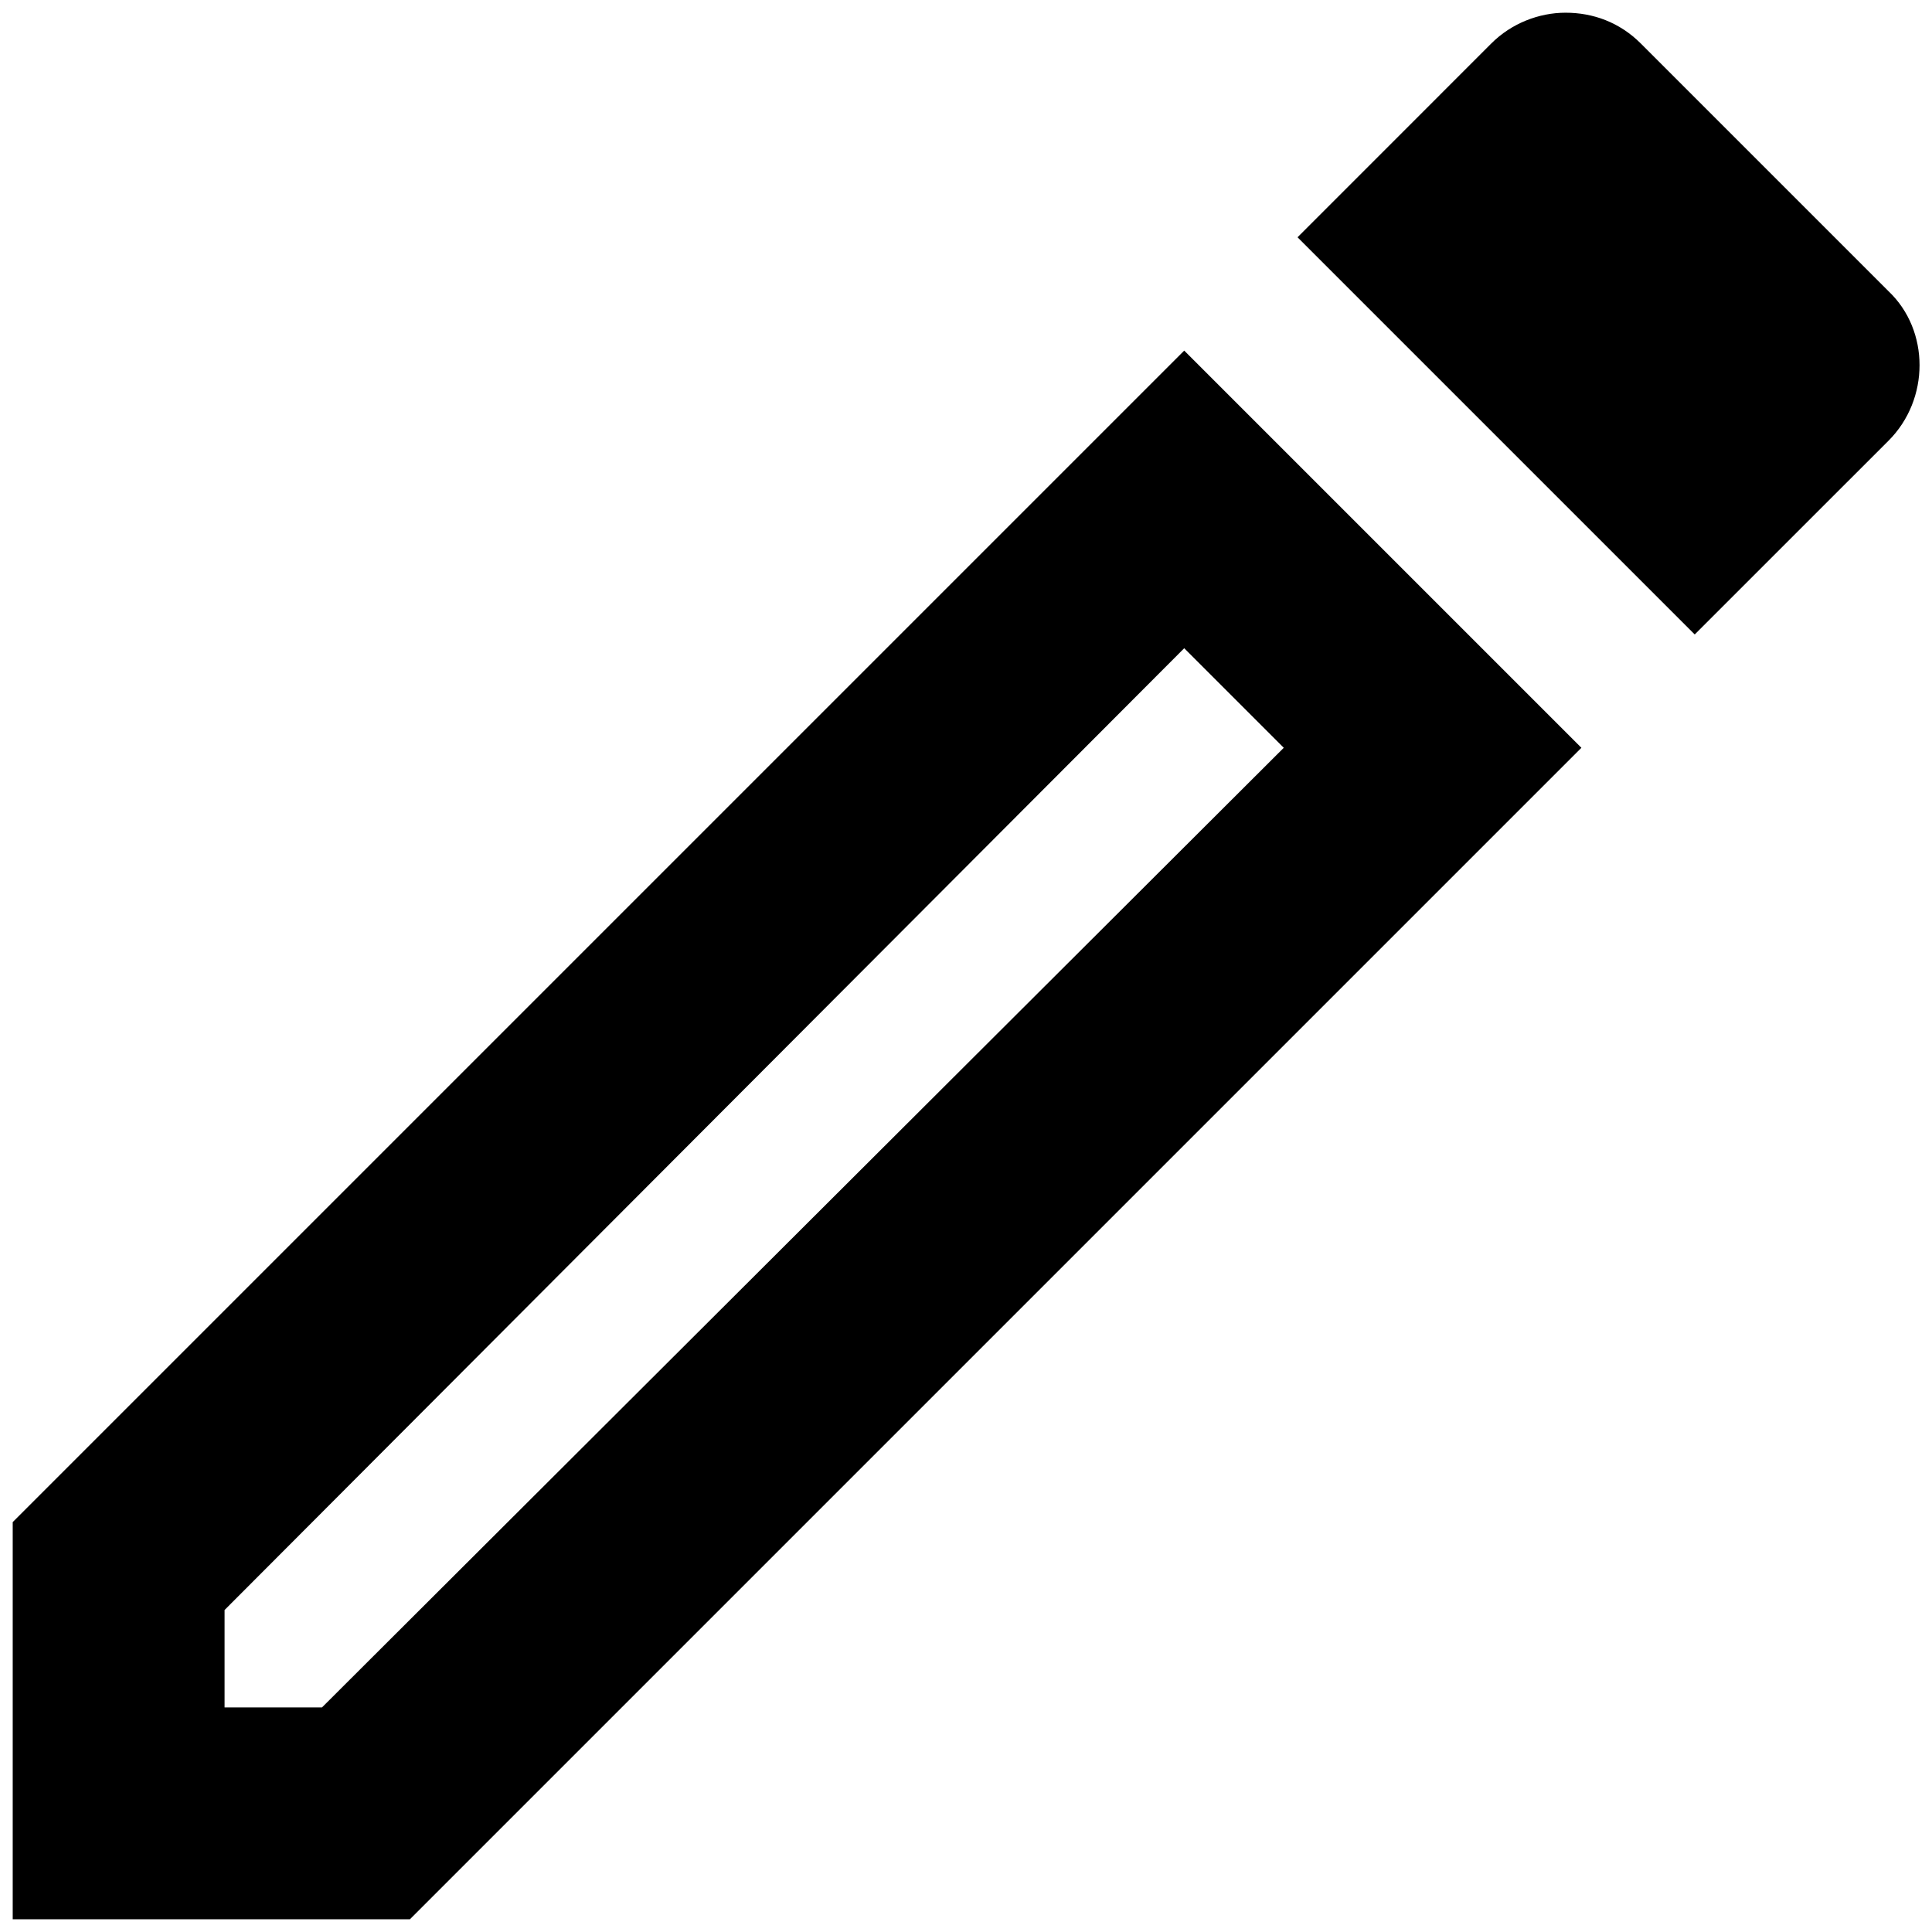
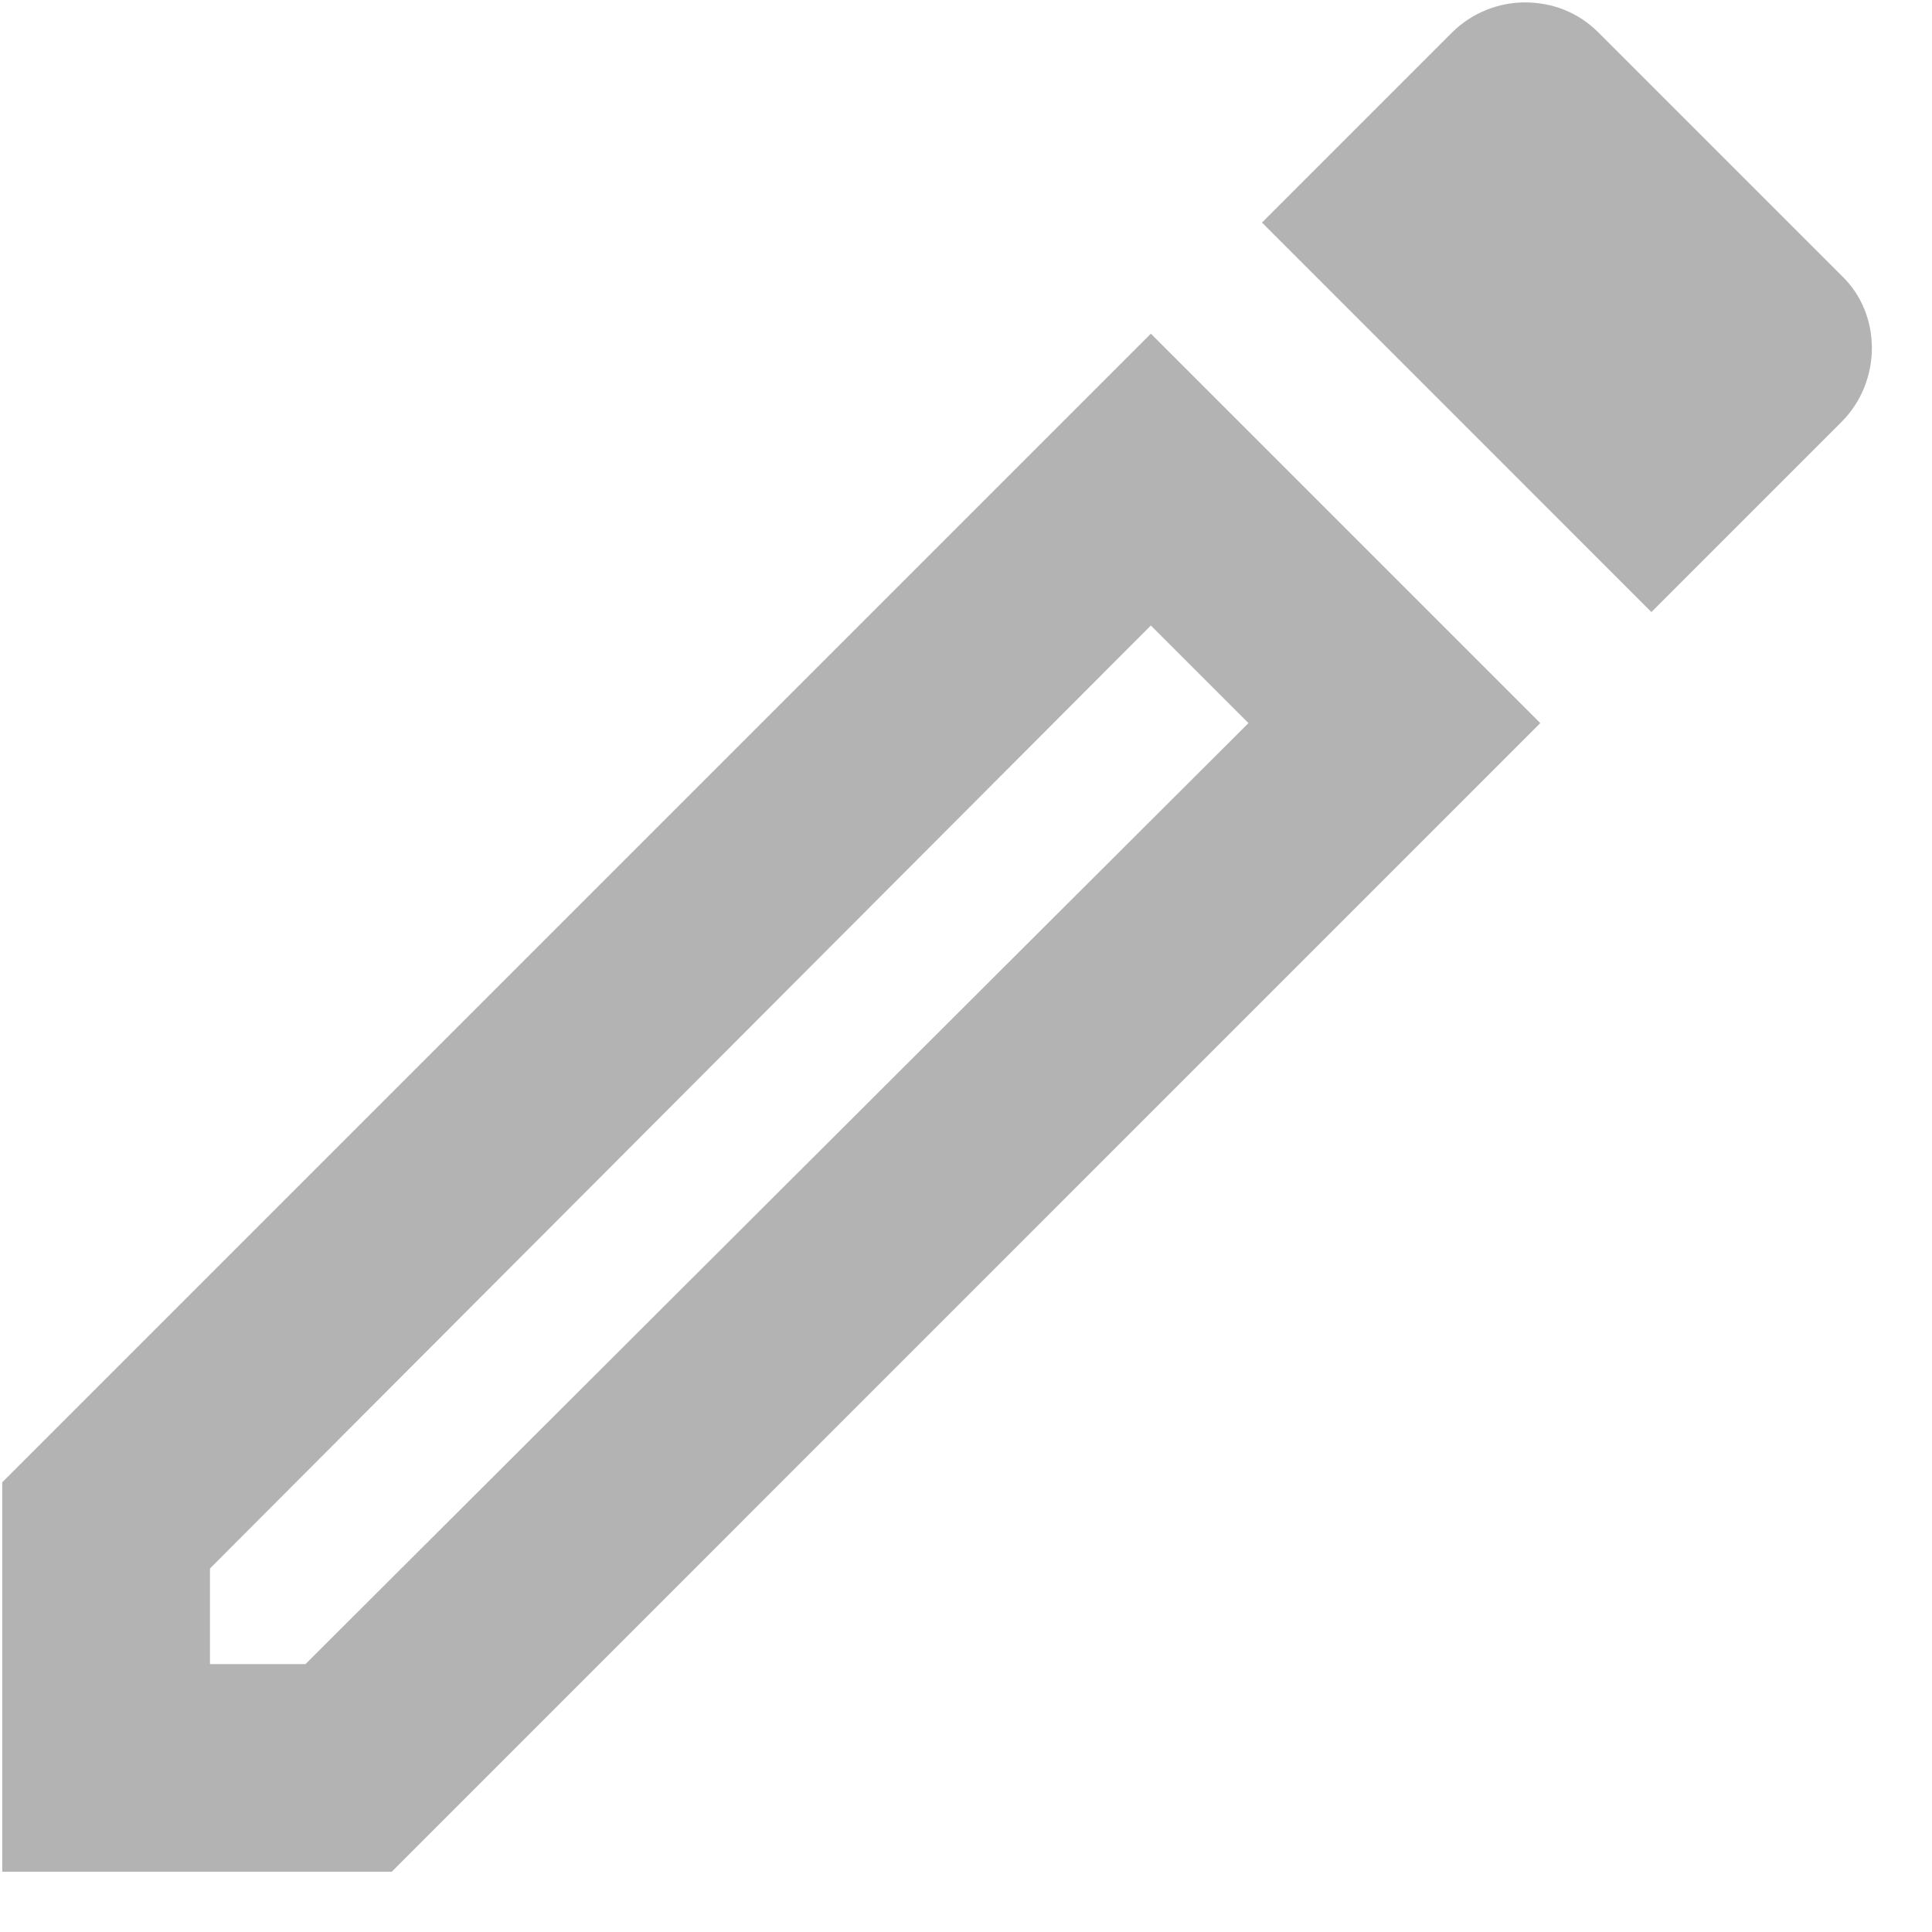
- <svg xmlns="http://www.w3.org/2000/svg" width="38" height="38" viewBox="0 0 38 38" fill="none">
-   <path d="M23.292 12.75L25.25 14.708L6.333 33.583H4.417V31.667L23.292 12.75ZM30.792 0.25C30.271 0.25 29.729 0.458 29.333 0.854L25.521 4.667L33.333 12.479L37.146 8.667C37.958 7.854 37.958 6.5 37.146 5.729L32.271 0.854C31.854 0.438 31.333 0.25 30.792 0.25ZM23.292 6.896L0.25 29.938V37.75H8.062L31.104 14.708L23.292 6.896Z" fill="black" />
+ <svg xmlns="http://www.w3.org/2000/svg" width="25" height="25" viewBox="0 0 25 25" fill="none">
+   <path d="M14.892 8.094L16.155 9.357L3.953 21.533H2.717V20.296L14.892 8.094ZM19.73 0.031C19.394 0.031 19.044 0.166 18.789 0.421L16.33 2.88L21.369 7.92L23.829 5.46C24.353 4.936 24.353 4.063 23.829 3.566L20.684 0.421C20.415 0.152 20.079 0.031 19.73 0.031ZM14.892 4.318L0.029 19.181V24.22H5.069L19.931 9.357L14.892 4.318Z" fill="#B3B3B3" />
</svg>
